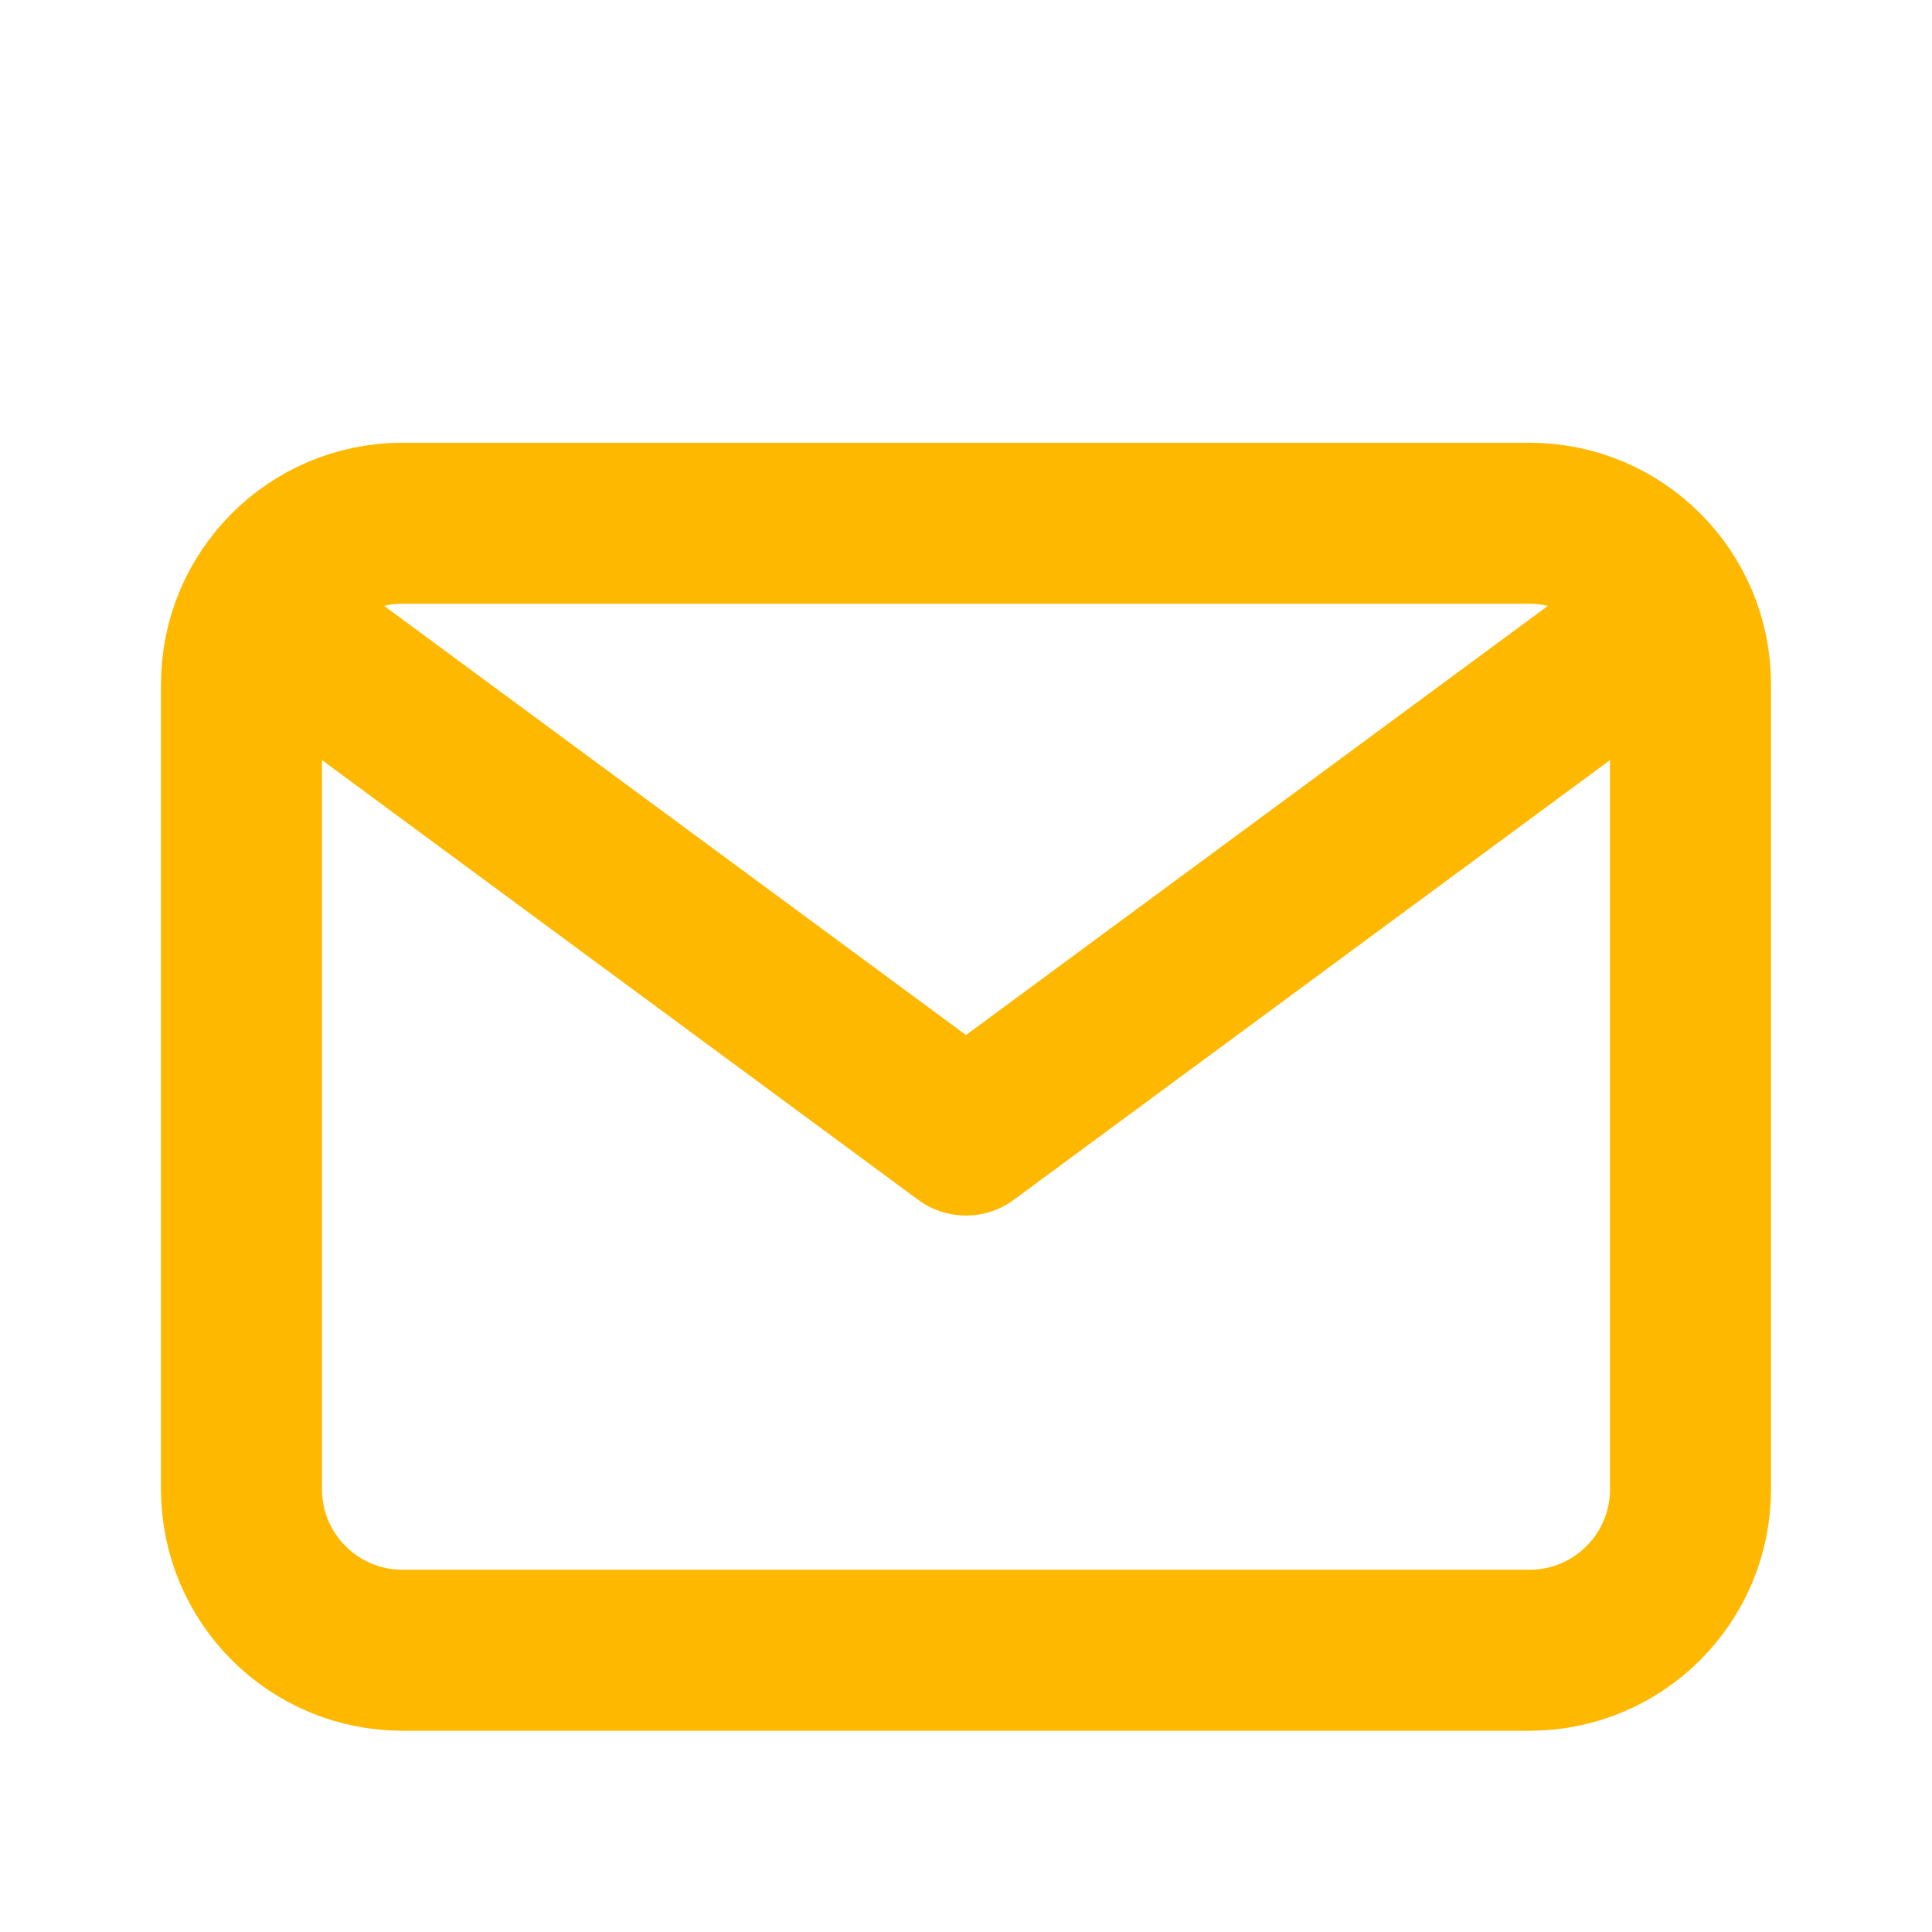
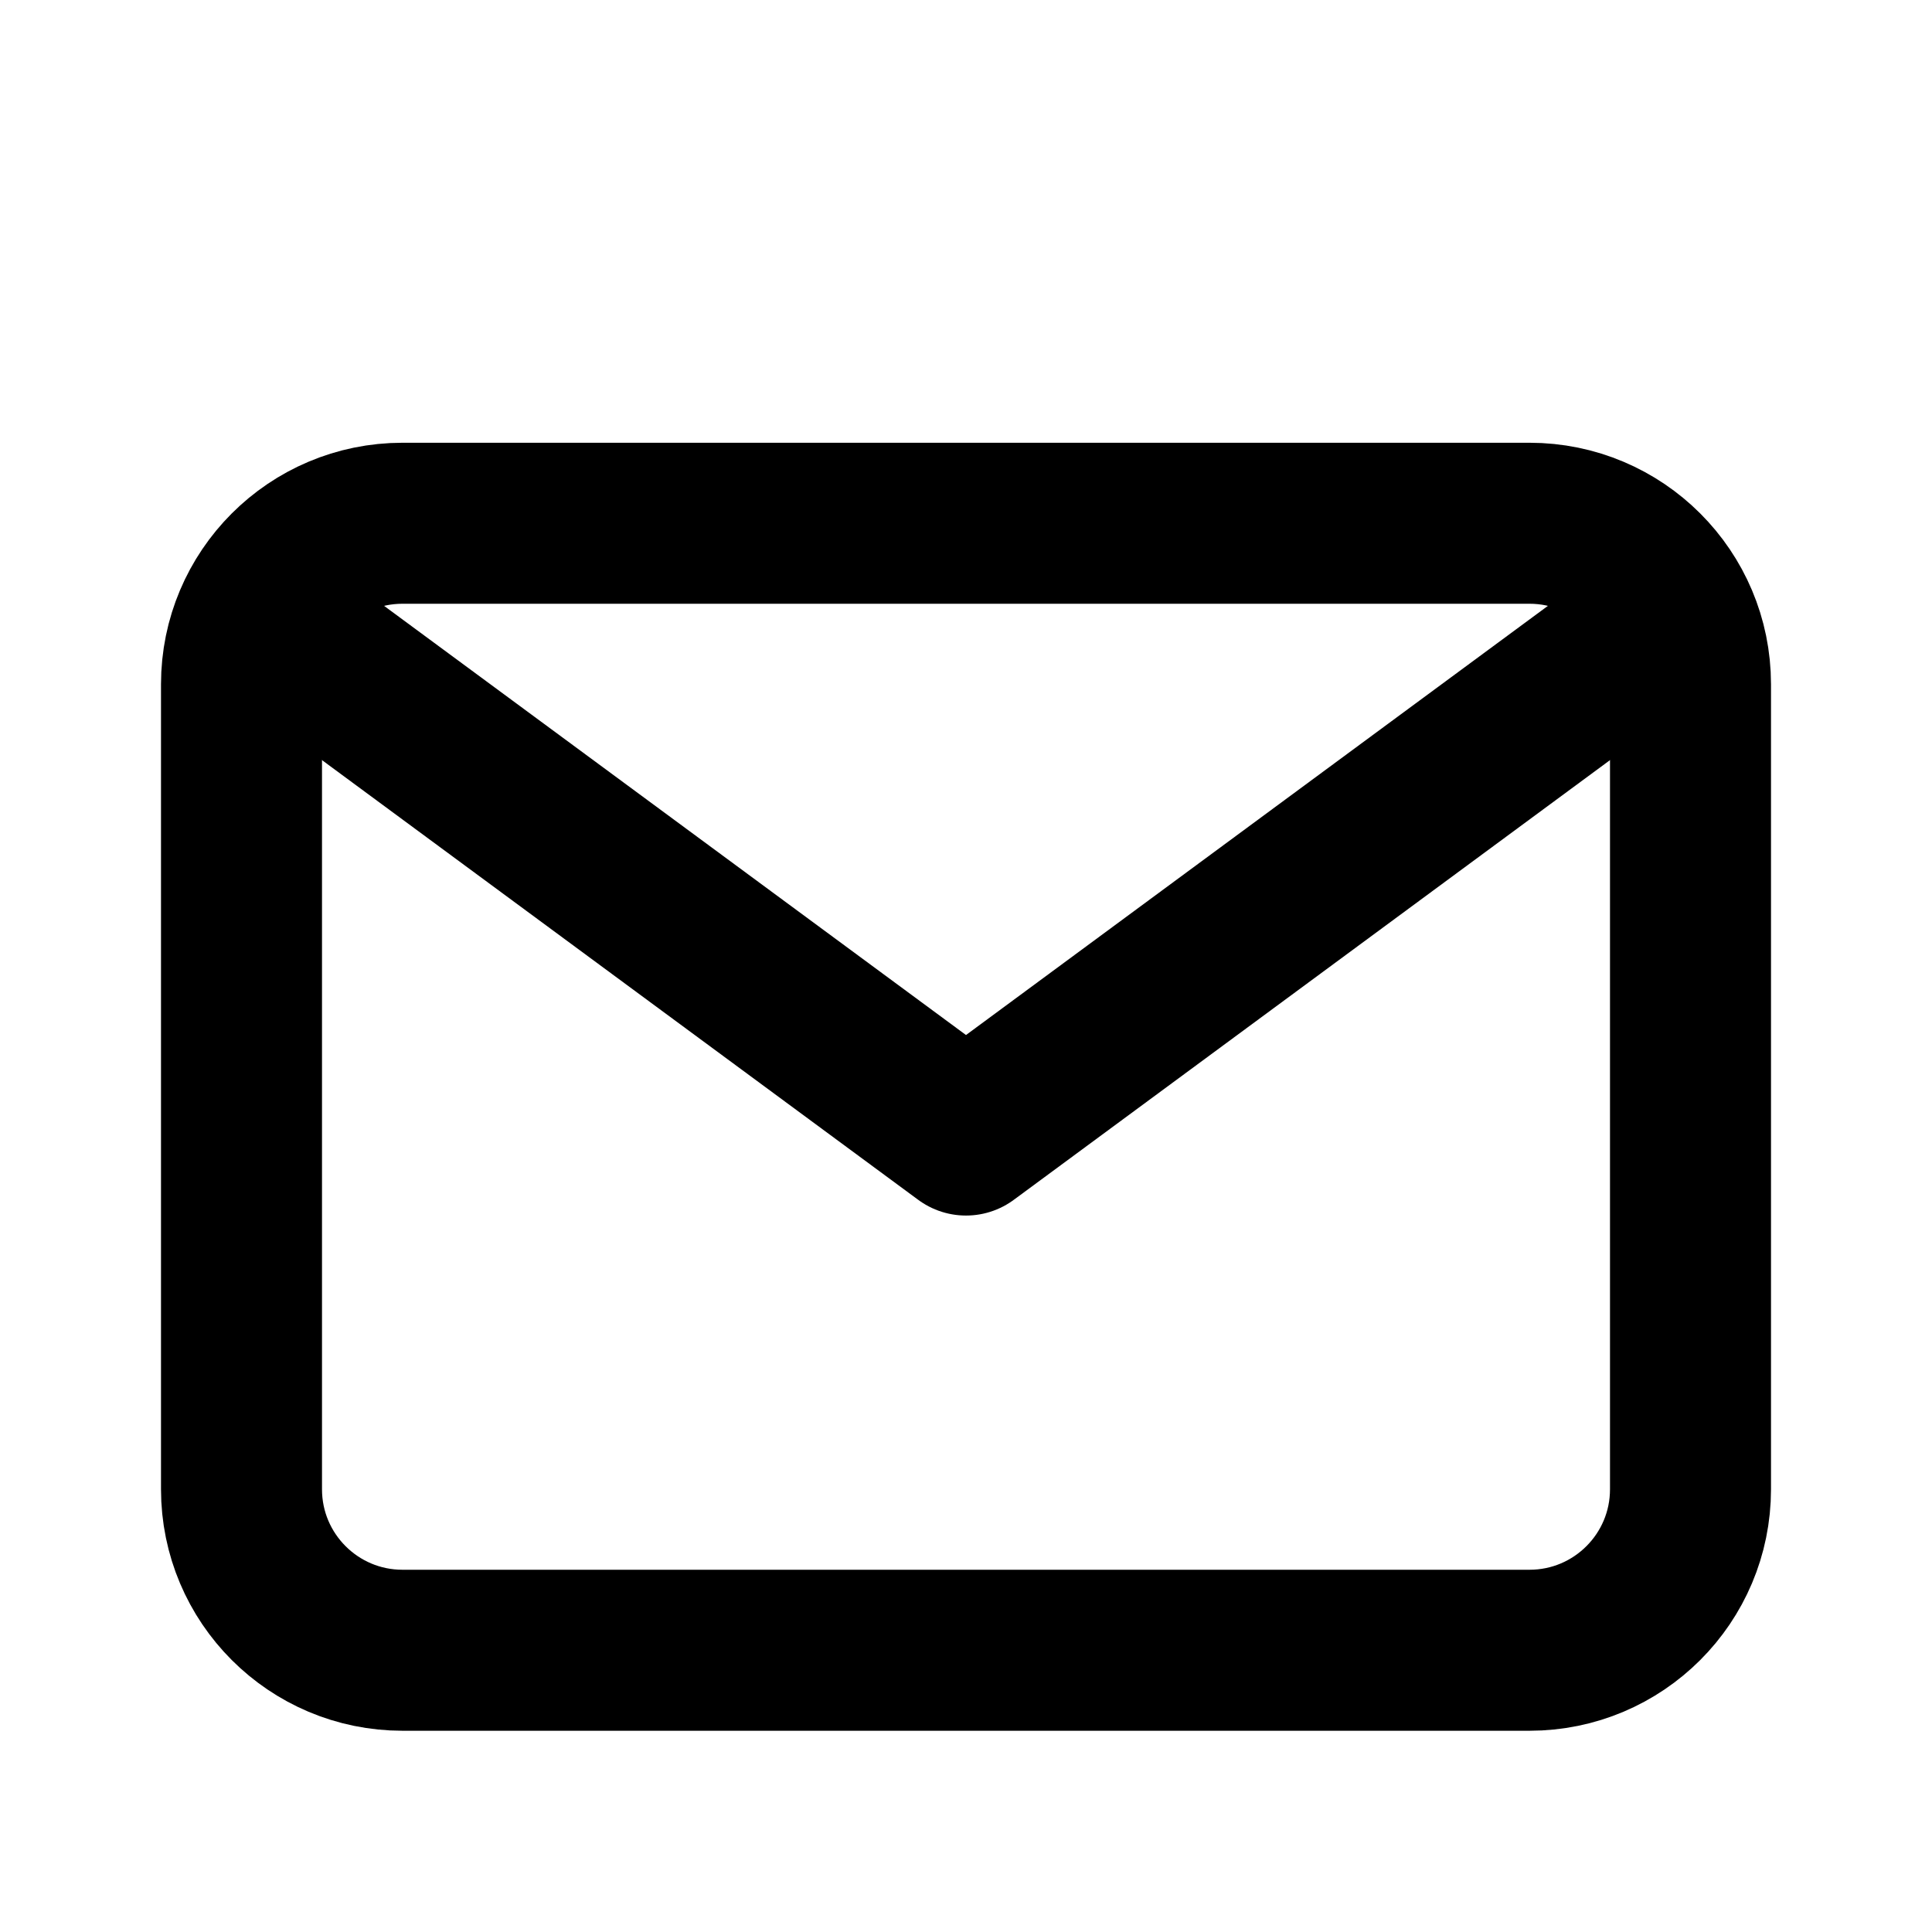
<svg xmlns="http://www.w3.org/2000/svg" width="64px" height="64px" viewBox="0 0 24 24" fill="#000000">
  <g id="SVGRepo_bgCarrier" stroke-width="0" />
  <g id="SVGRepo_tracerCarrier" stroke-linecap="round" stroke-linejoin="round" />
  <g id="SVGRepo_iconCarrier">
    <g id="Complete">
      <g id="mail">
        <g>
-           <polyline fill="none" points="4 8.2 12 14.1 20 8.2" stroke="#FFB800" stroke-linecap="round" stroke-linejoin="round" stroke-width="2" />
-           <rect fill="none" height="14" rx="2" ry="2" stroke="#FFB800" stroke-linecap="round" stroke-linejoin="round" stroke-width="2" width="18" x="3" y="6.5" />
+           <polyline fill="none" points="4 8.2 12 14.1 20 8.2" stroke="#000" stroke-linecap="round" stroke-linejoin="round" stroke-width="2" />
+           <rect fill="none" height="14" rx="2" ry="2" stroke="#000" stroke-linecap="round" stroke-linejoin="round" stroke-width="2" width="18" x="3" y="6.5" />
        </g>
      </g>
    </g>
  </g>
</svg>
